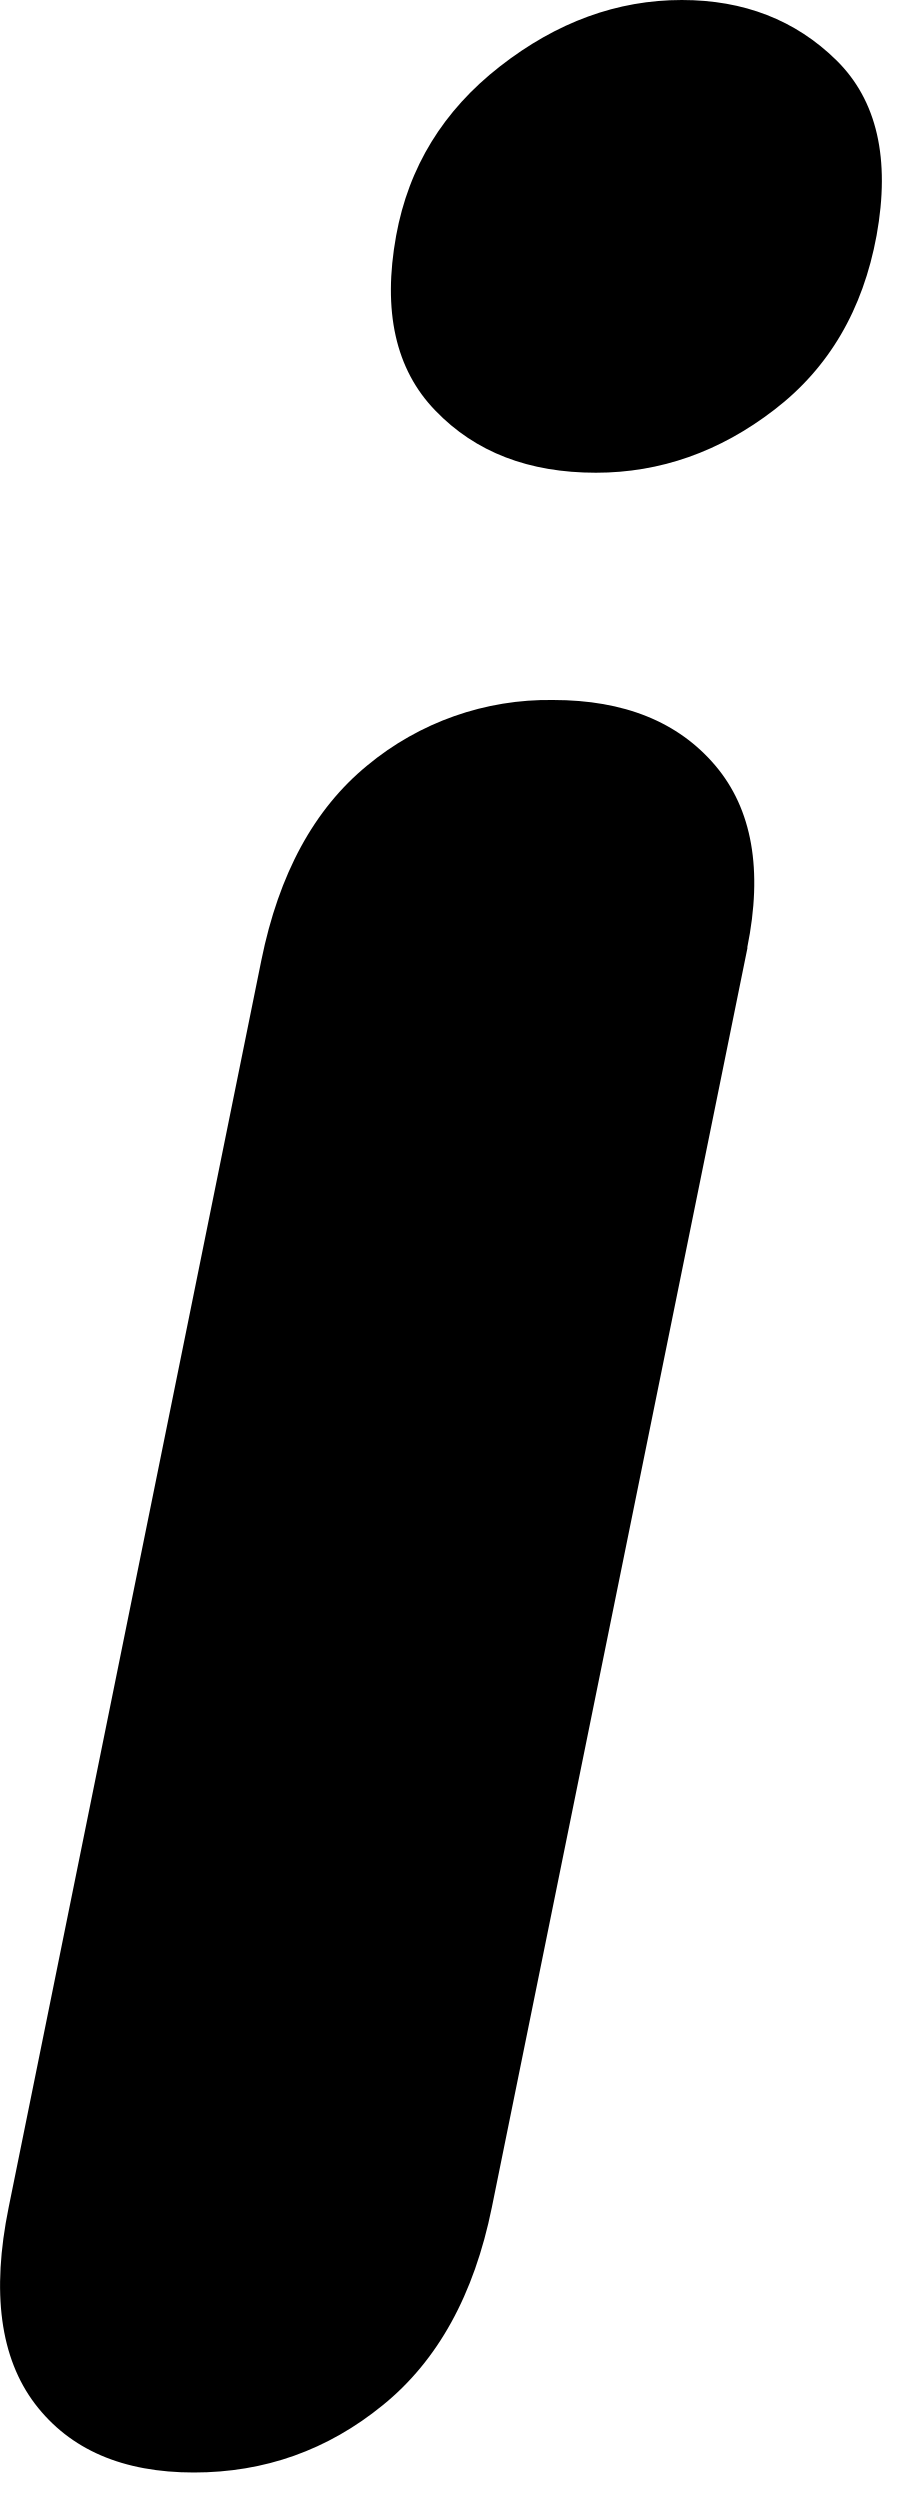
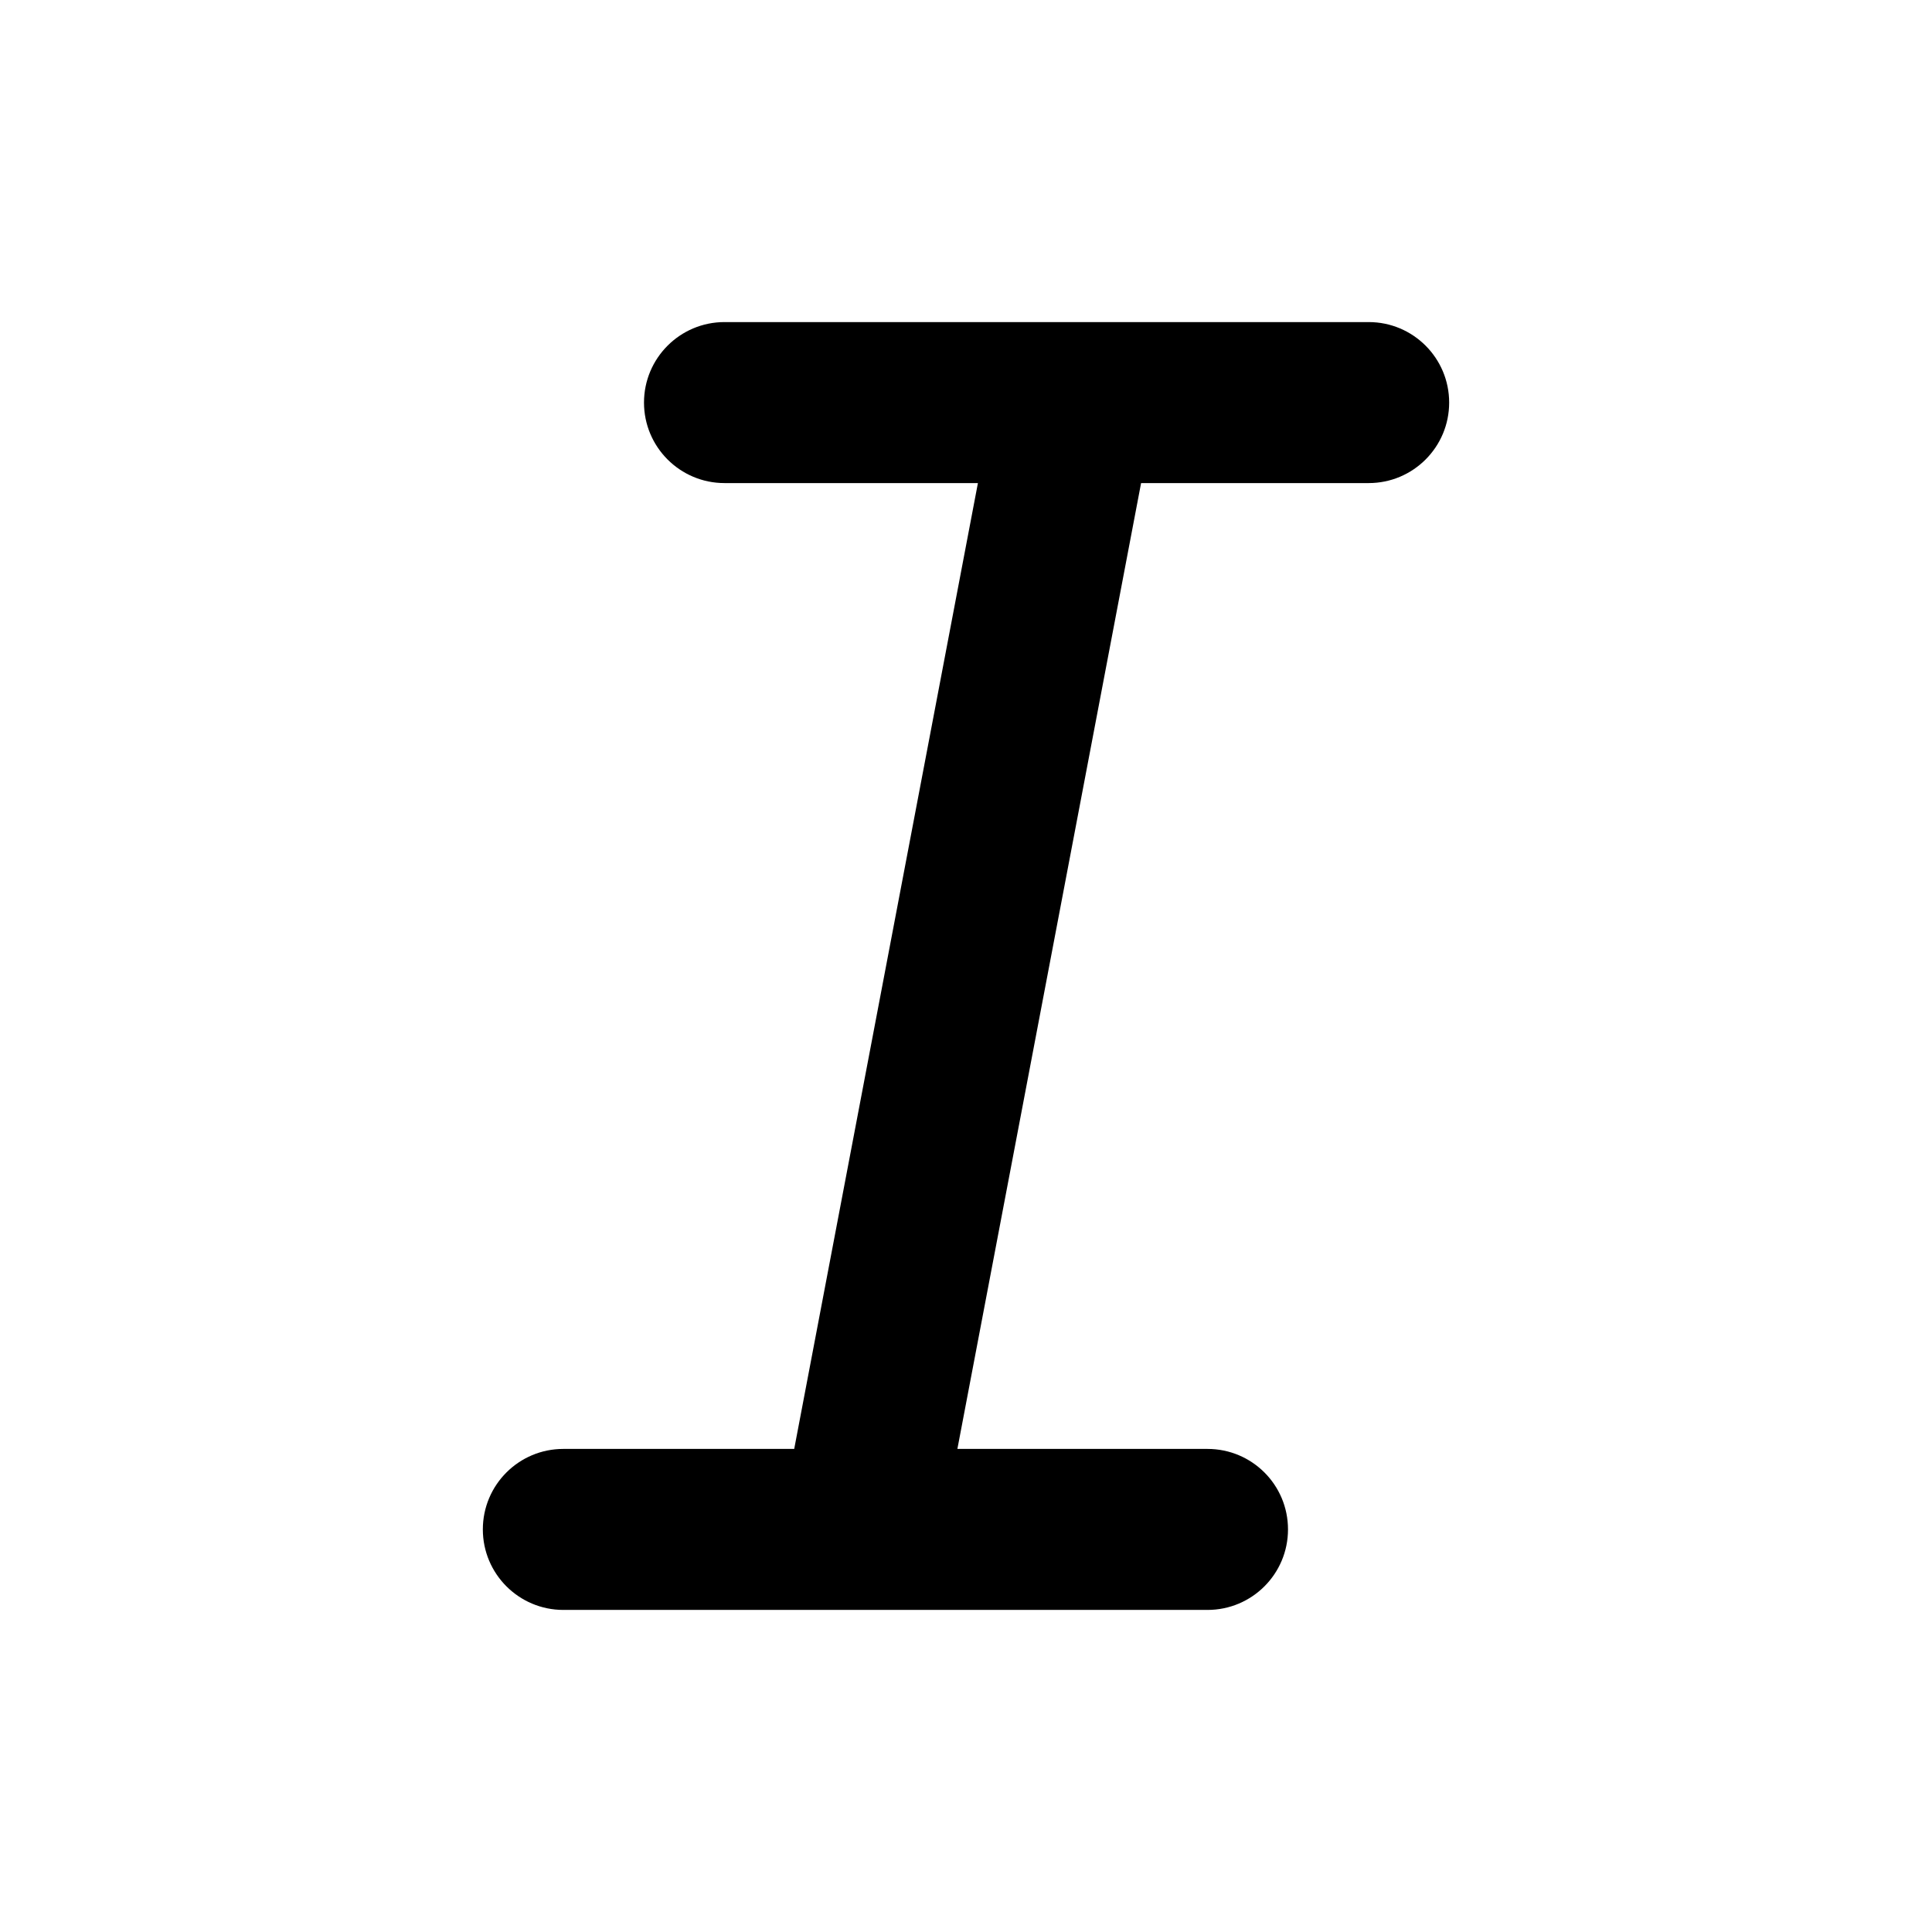
- <svg xmlns="http://www.w3.org/2000/svg" viewBox="0 0 4 11">
-   <path d="M3.289 4.17L2.164 9.713c-.078.384-.238.674-.48.87-.243.198-.52.296-.831.296-.312 0-.545-.1-.699-.302-.153-.202-.192-.49-.116-.864L1.15 4.225c.077-.38.232-.665.466-.857a1.25 1.25 0 01.818-.288c.312 0 .55.096.713.288.163.192.21.46.141.801zm-.667-2.09c-.295 0-.53-.09-.706-.273-.176-.181-.233-.439-.173-.77.055-.302.207-.55.457-.745C2.45.097 2.716 0 3 0c.273 0 .5.088.68.265.179.176.238.434.177.771-.06.327-.21.583-.45.767-.24.185-.502.277-.785.277z" />
+ <svg xmlns="http://www.w3.org/2000/svg" width="24" height="24" viewBox="0 0 24 24" fill="currentColor">
+   <path d="M8 5.001C8 4.449 8.448 4.001 9 4.001H17.002C17.555 4.001 18.002 4.449 18.002 5.001C18.002 5.553 17.555 6.001 17.002 6.001H14.175L11.893 17.999H15C15.553 17.999 16 18.446 16 18.999C16 19.551 15.553 19.999 15 19.999H6.998C6.446 19.999 5.998 19.551 5.998 18.999C5.998 18.446 6.446 17.999 6.998 17.999H9.866L12.148 6.001H9C8.448 6.001 8 5.553 8 5.001Z" />
</svg>
